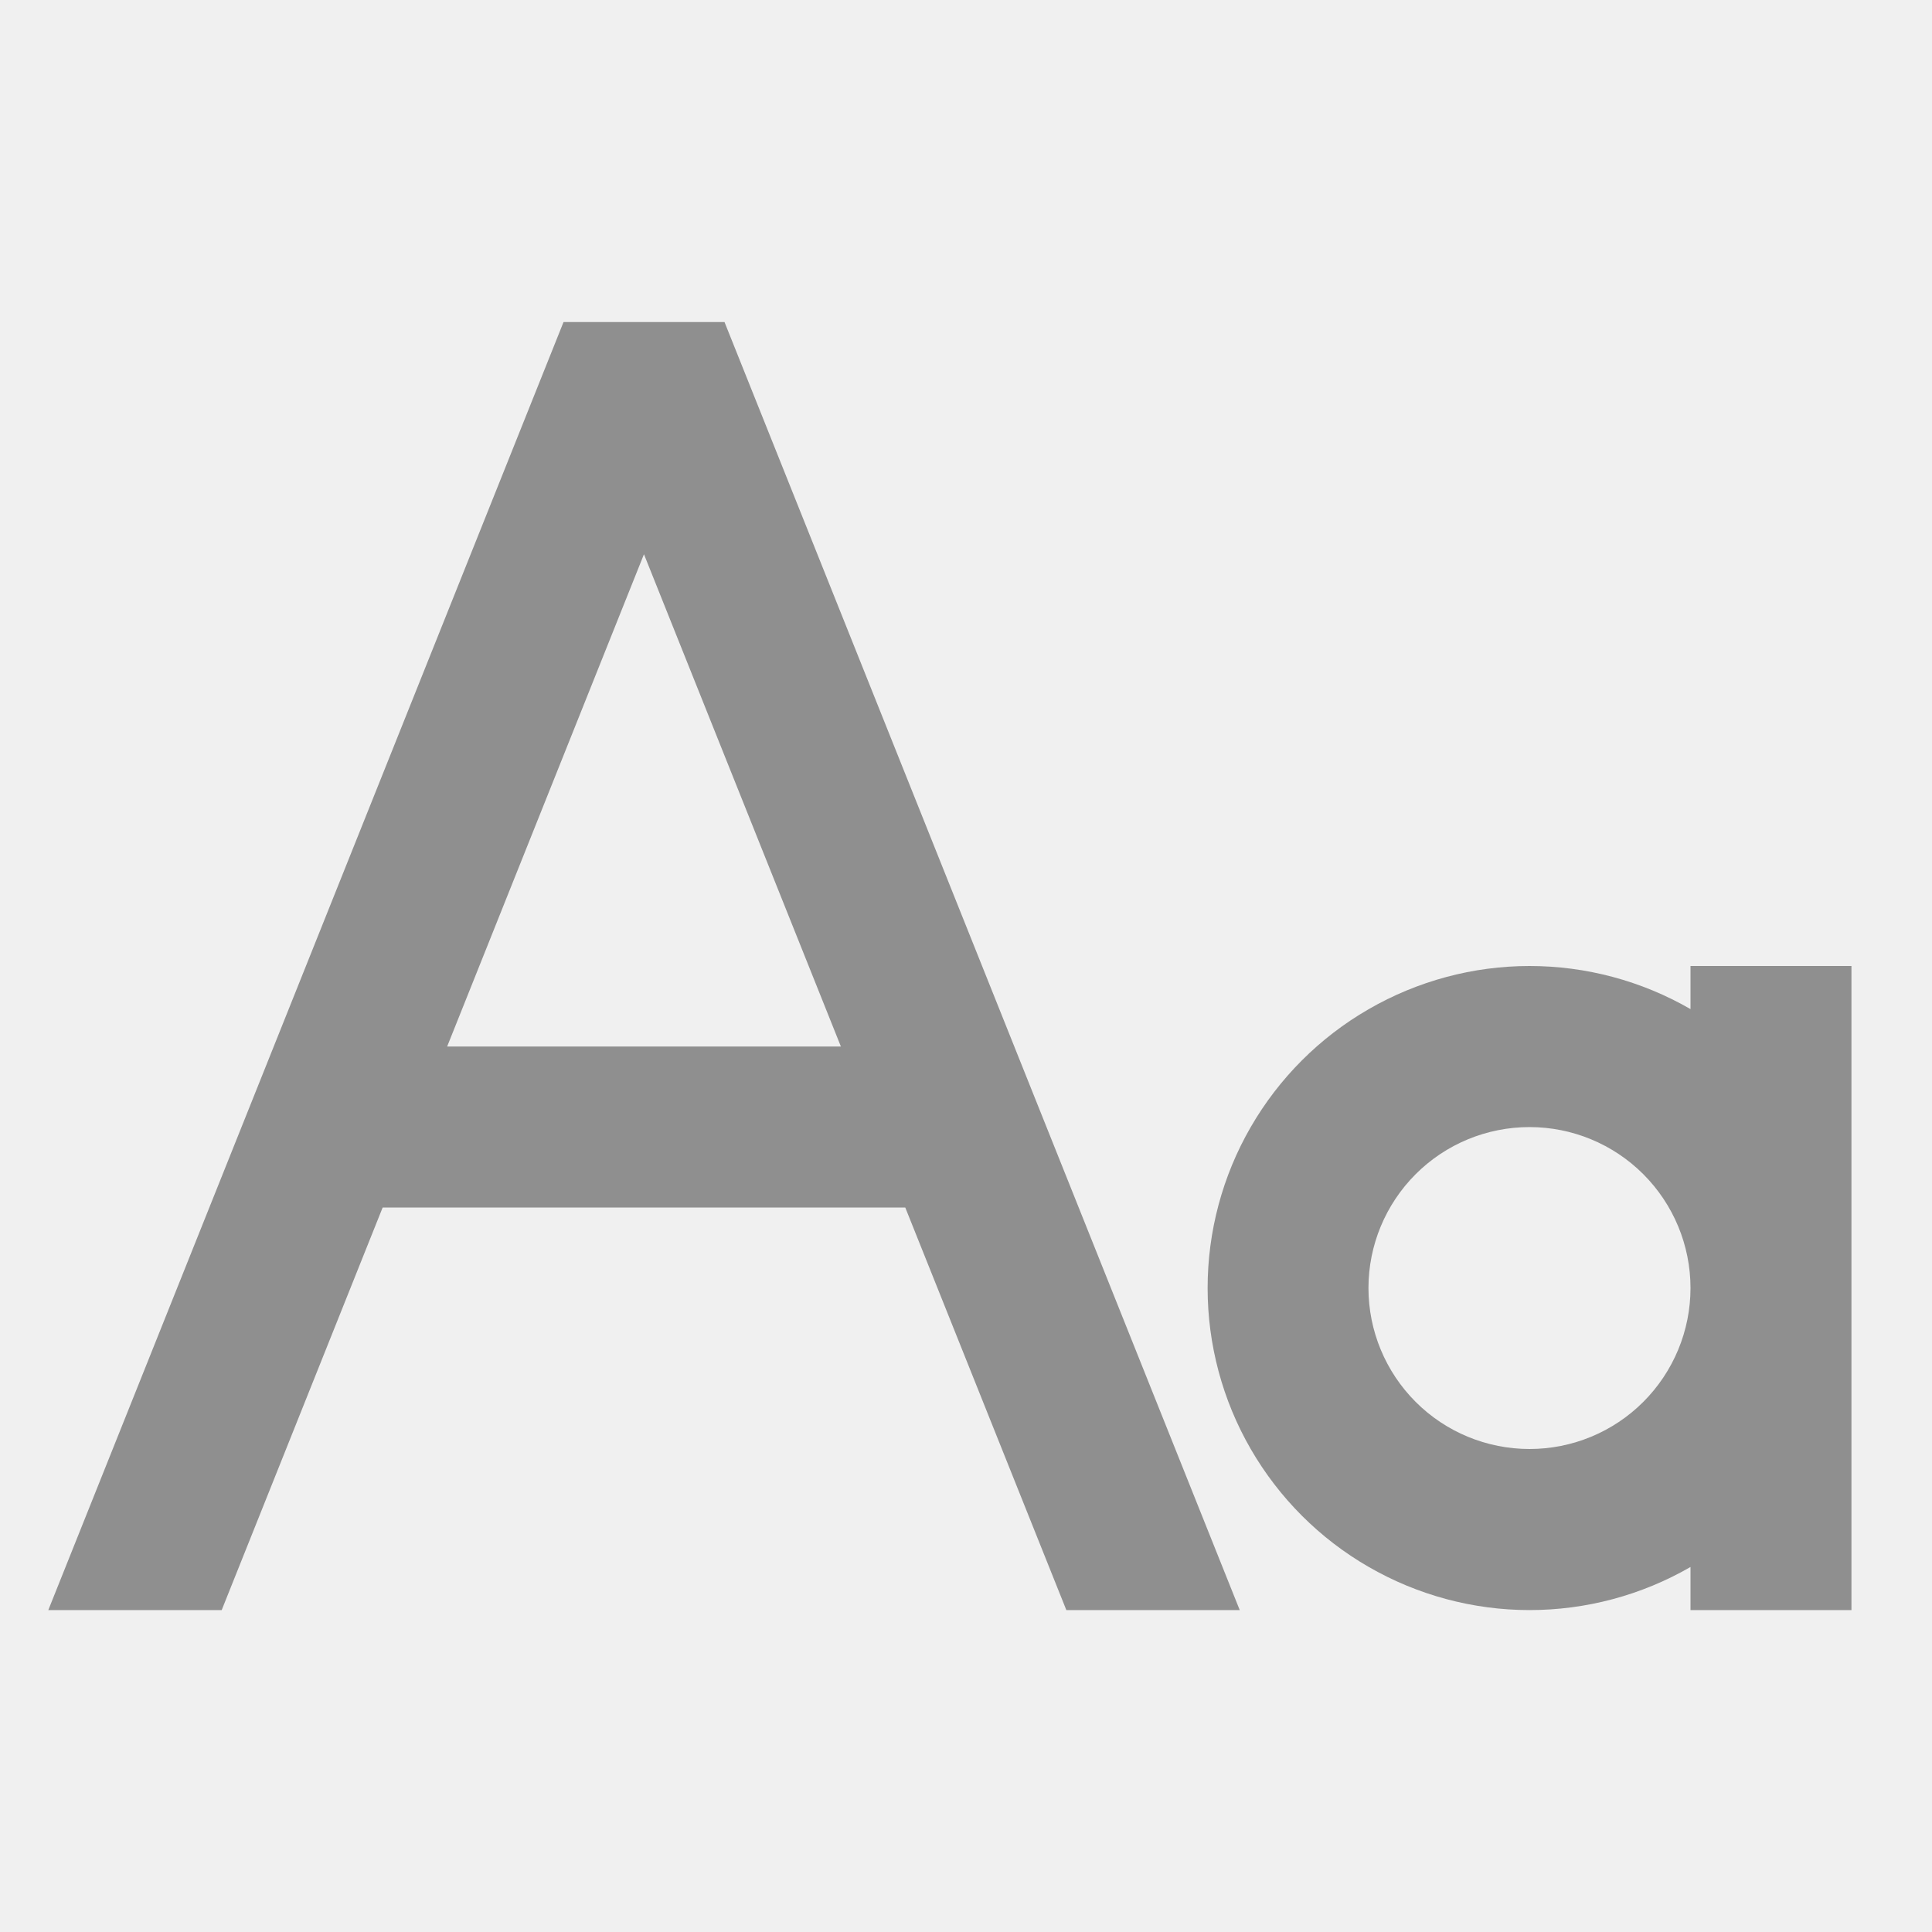
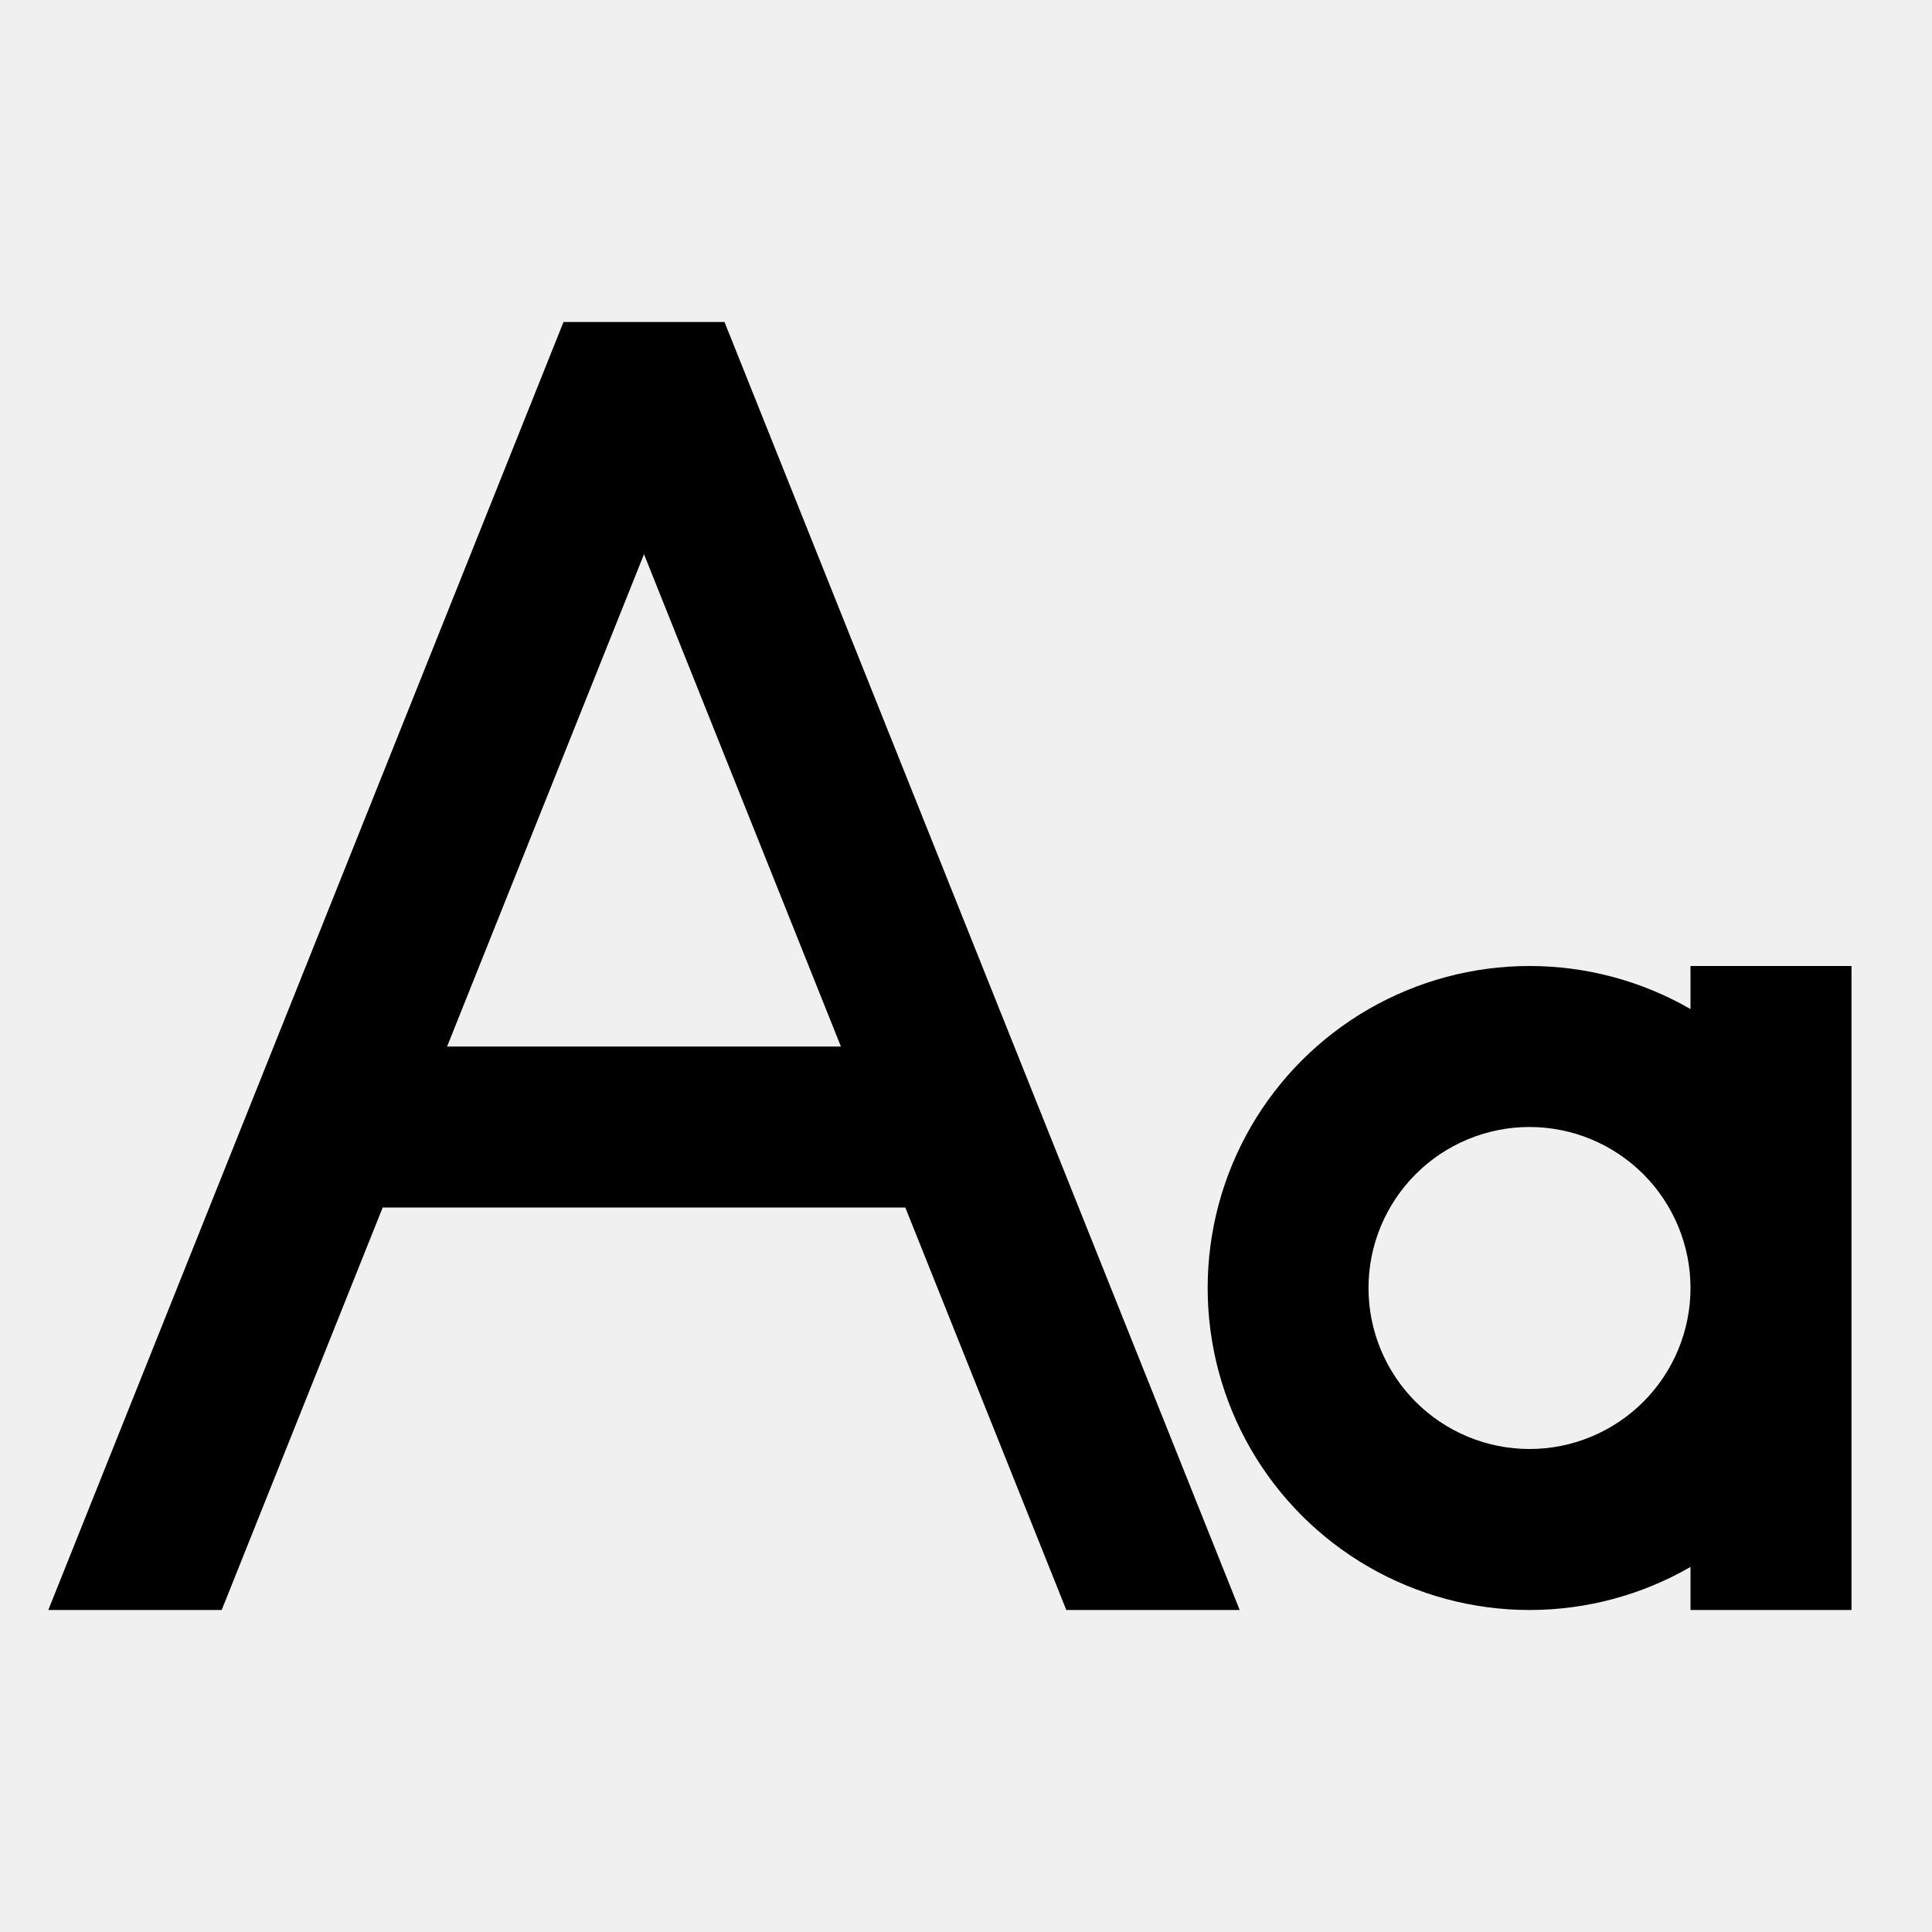
- <svg xmlns="http://www.w3.org/2000/svg" width="16" height="16" viewBox="0 0 16 16" fill="none">
-   <g clip-path="url(#clip0_3351_4369)">
-     <path d="M7.497 10H3.169L1.836 13.334H0.4L4.667 2.667H6L10.267 13.334H8.831L7.497 10ZM6.964 8.667L5.333 4.59L3.703 8.667H6.964ZM14 8.357V8H15.333V13.334H14V12.977C13.595 13.211 13.135 13.334 12.667 13.334C12.199 13.334 11.739 13.21 11.334 12.976C10.928 12.742 10.592 12.405 10.358 12C10.124 11.595 10.001 11.135 10.001 10.667C10.001 10.199 10.124 9.739 10.358 9.334C10.592 8.929 10.928 8.592 11.334 8.358C11.739 8.124 12.199 8 12.667 8C13.135 8 13.595 8.123 14 8.357ZM12.667 12C13.02 12 13.359 11.86 13.609 11.61C13.859 11.36 14 11.021 14 10.667C14 10.313 13.859 9.974 13.609 9.724C13.359 9.474 13.02 9.334 12.667 9.334C12.313 9.334 11.974 9.474 11.724 9.724C11.474 9.974 11.333 10.313 11.333 10.667C11.333 11.021 11.474 11.36 11.724 11.61C11.974 11.86 12.313 12 12.667 12Z" fill="#8F8F8F" />
+ <svg xmlns="http://www.w3.org/2000/svg" width="24" height="24" viewBox="0 0 24 24" fill="none">
+   <g clip-path="url(#clip0_8_7039)">
+     <path d="M11.246 15H4.754L2.754 20H0.6L7 4H9L15.4 20H13.246L11.246 15ZM10.446 13L8 6.885L5.554 13H10.446ZM21 12.535V12H23V20H21V19.465C20.392 19.816 19.702 20 19 20C18.298 20 17.609 19.815 17.001 19.464C16.393 19.113 15.888 18.608 15.537 18C15.186 17.392 15.002 16.702 15.002 16C15.002 15.298 15.186 14.608 15.537 14C15.888 13.392 16.393 12.887 17.001 12.536C17.609 12.185 18.298 12 19 12C19.702 12 20.392 12.184 21 12.535ZM19 18C19.53 18 20.039 17.789 20.414 17.414C20.789 17.039 21 16.53 21 16C21 15.47 20.789 14.961 20.414 14.586C20.039 14.211 19.53 14 19 14C18.47 14 17.961 14.211 17.586 14.586C17.211 14.961 17 15.47 17 16C17 16.53 17.211 17.039 17.586 17.414C17.961 17.789 18.47 18 19 18Z" fill="black" />
  </g>
  <defs>
-     <clipPath id="clip0_3351_4369">
-       <rect width="16" height="16" fill="white" />
+     <clipPath id="clip0_8_7039">
+       <rect width="24" height="24" fill="white" />
    </clipPath>
  </defs>
</svg>
